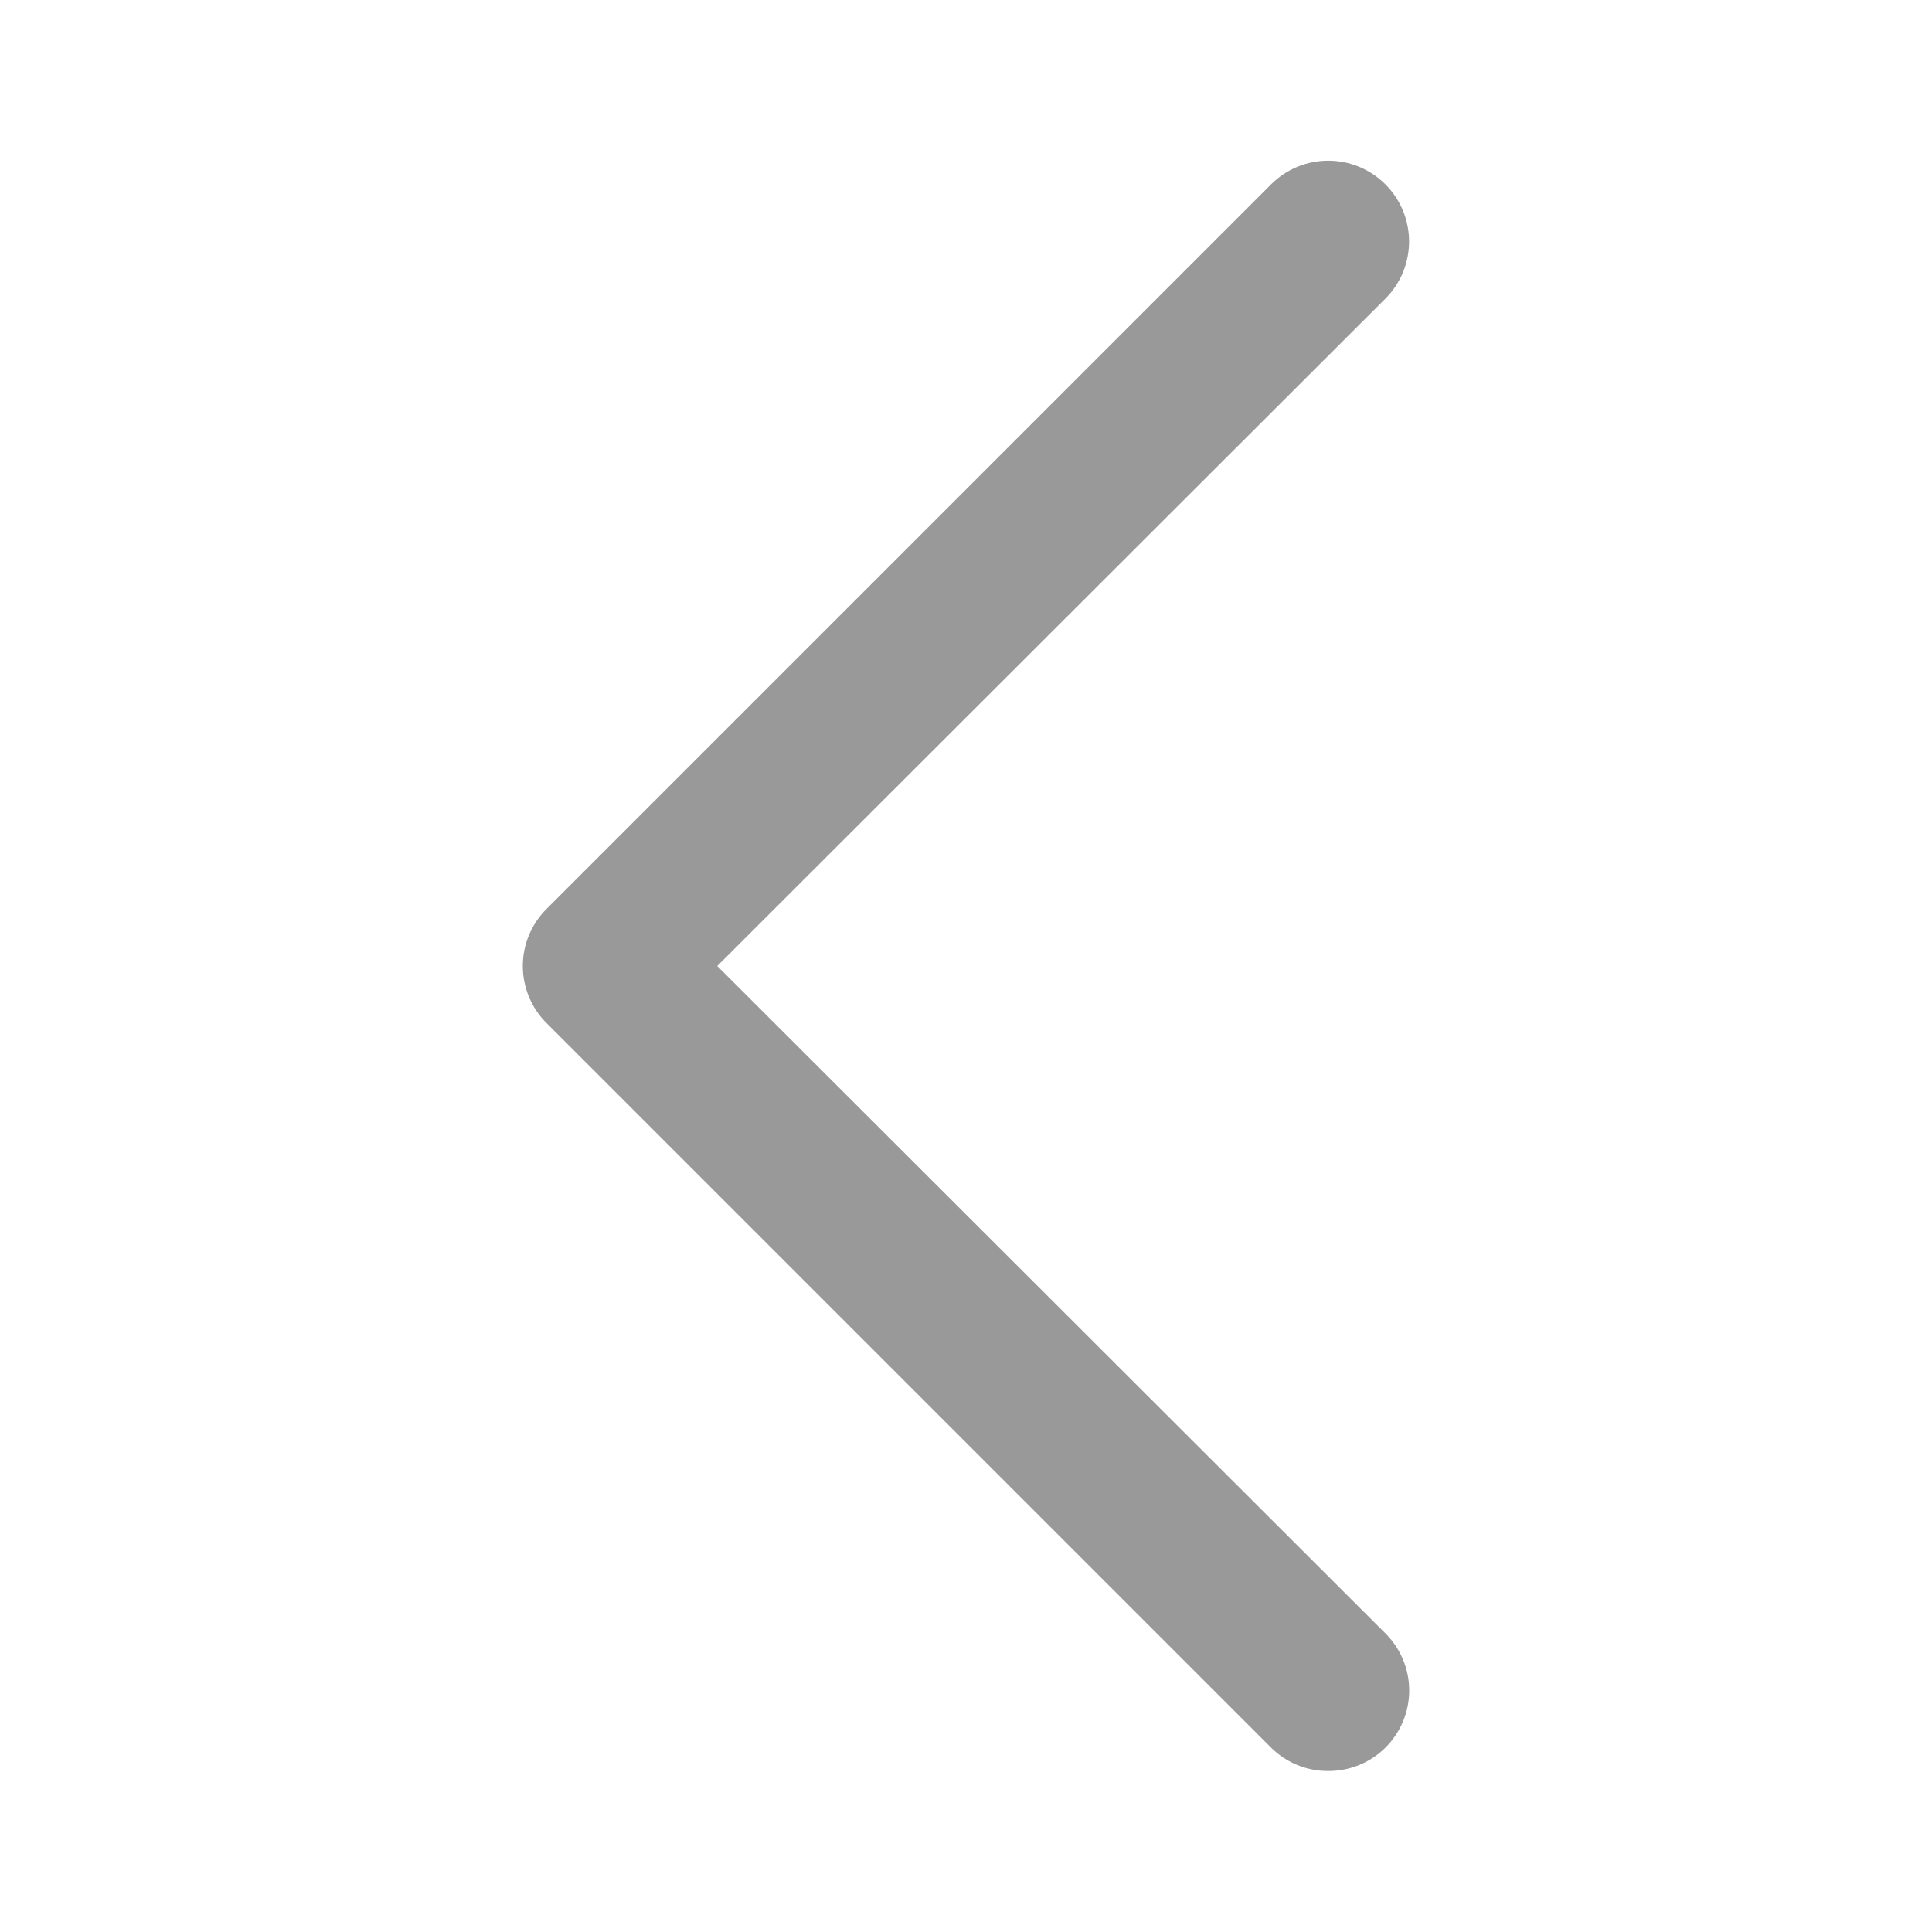
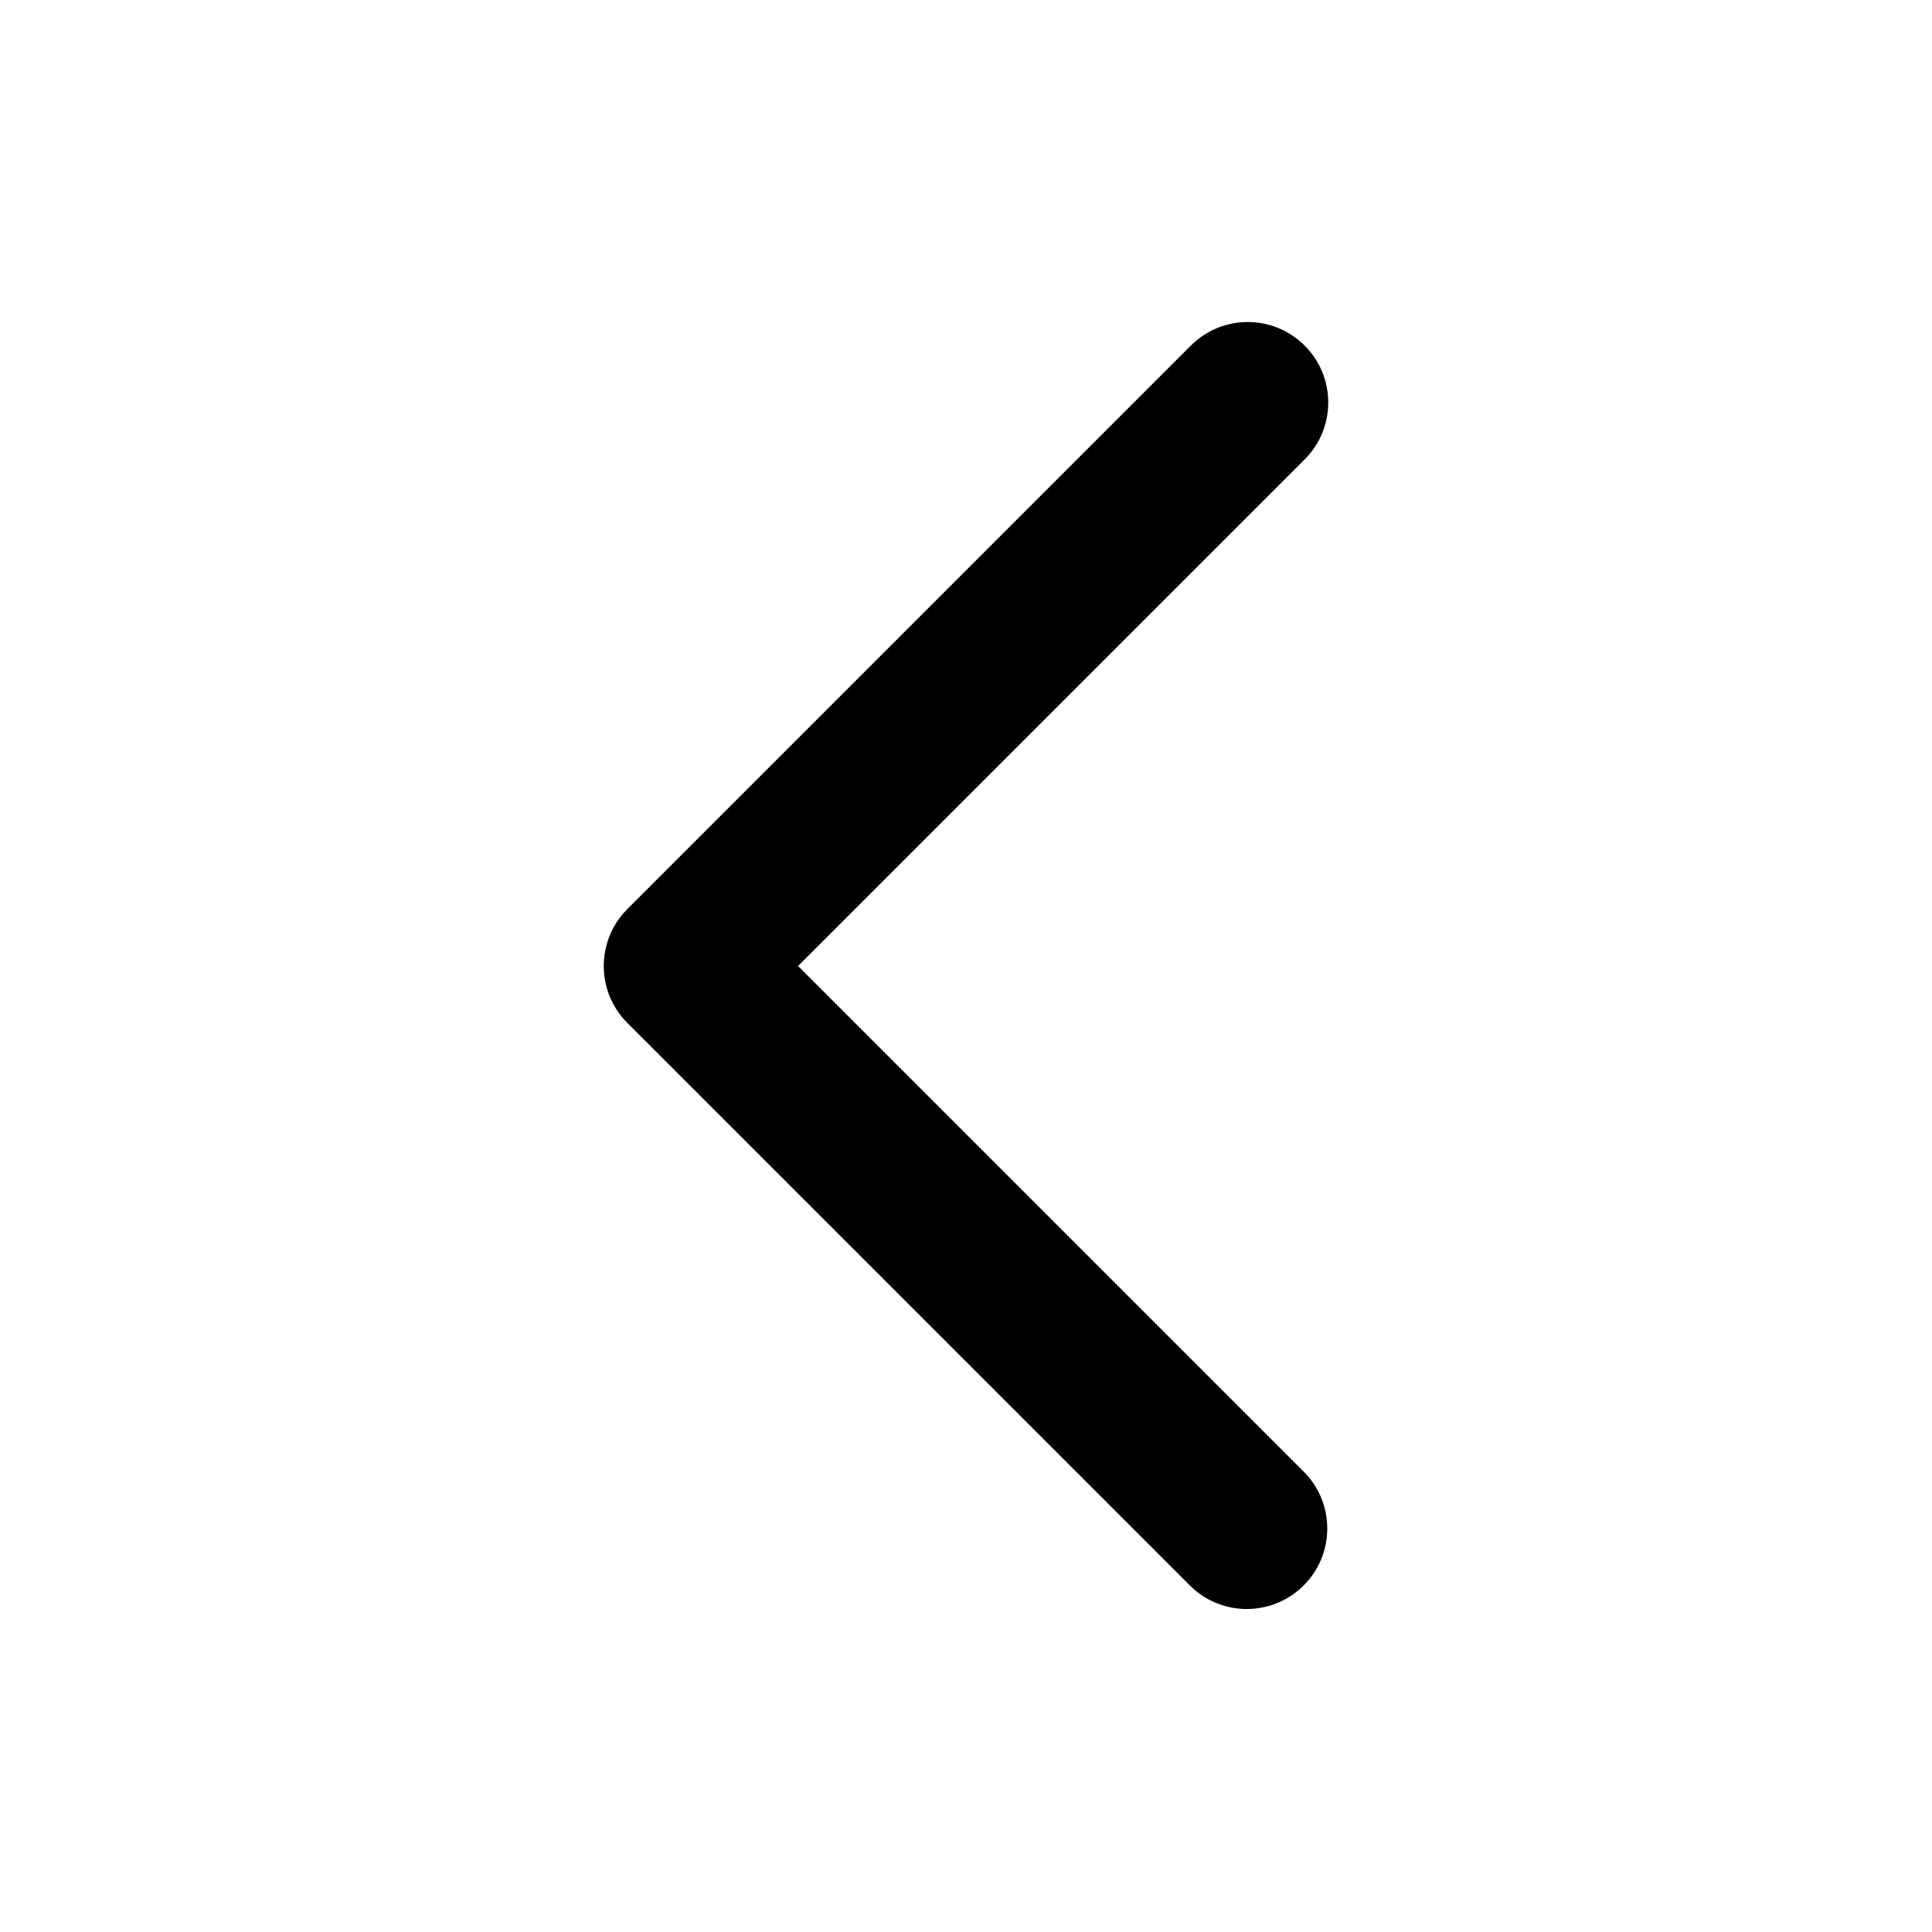
<svg xmlns="http://www.w3.org/2000/svg" viewBox="0 0 24 24">
-   <defs>
-     <style>.cls-1{fill:none;}.cls-2{fill:#999;}</style>
-   </defs>
-   <g id="Square">
-     <rect class="cls-1" width="24" height="24" />
-   </g>
-   <g id="Icon">
-     <path class="cls-2" d="M16.5,22a1,1,0,0,1-.71-.29l-9-9a1,1,0,0,1,0-1.42l9-9a1,1,0,1,1,1.42,1.42L8.91,12l8.3,8.29a1,1,0,0,1,0,1.42A1,1,0,0,1,16.5,22Z" />
-   </g>
+   <g id="Square"> </g>
+   <path d="M16.207 4.293a1 1 0 010 1.414L9.914 12l6.293 6.293a1 1 0 01-1.414 1.414l-7-7a1 1 0 010-1.414l7-7a1 1 0 011.414 0z" />
</svg>
